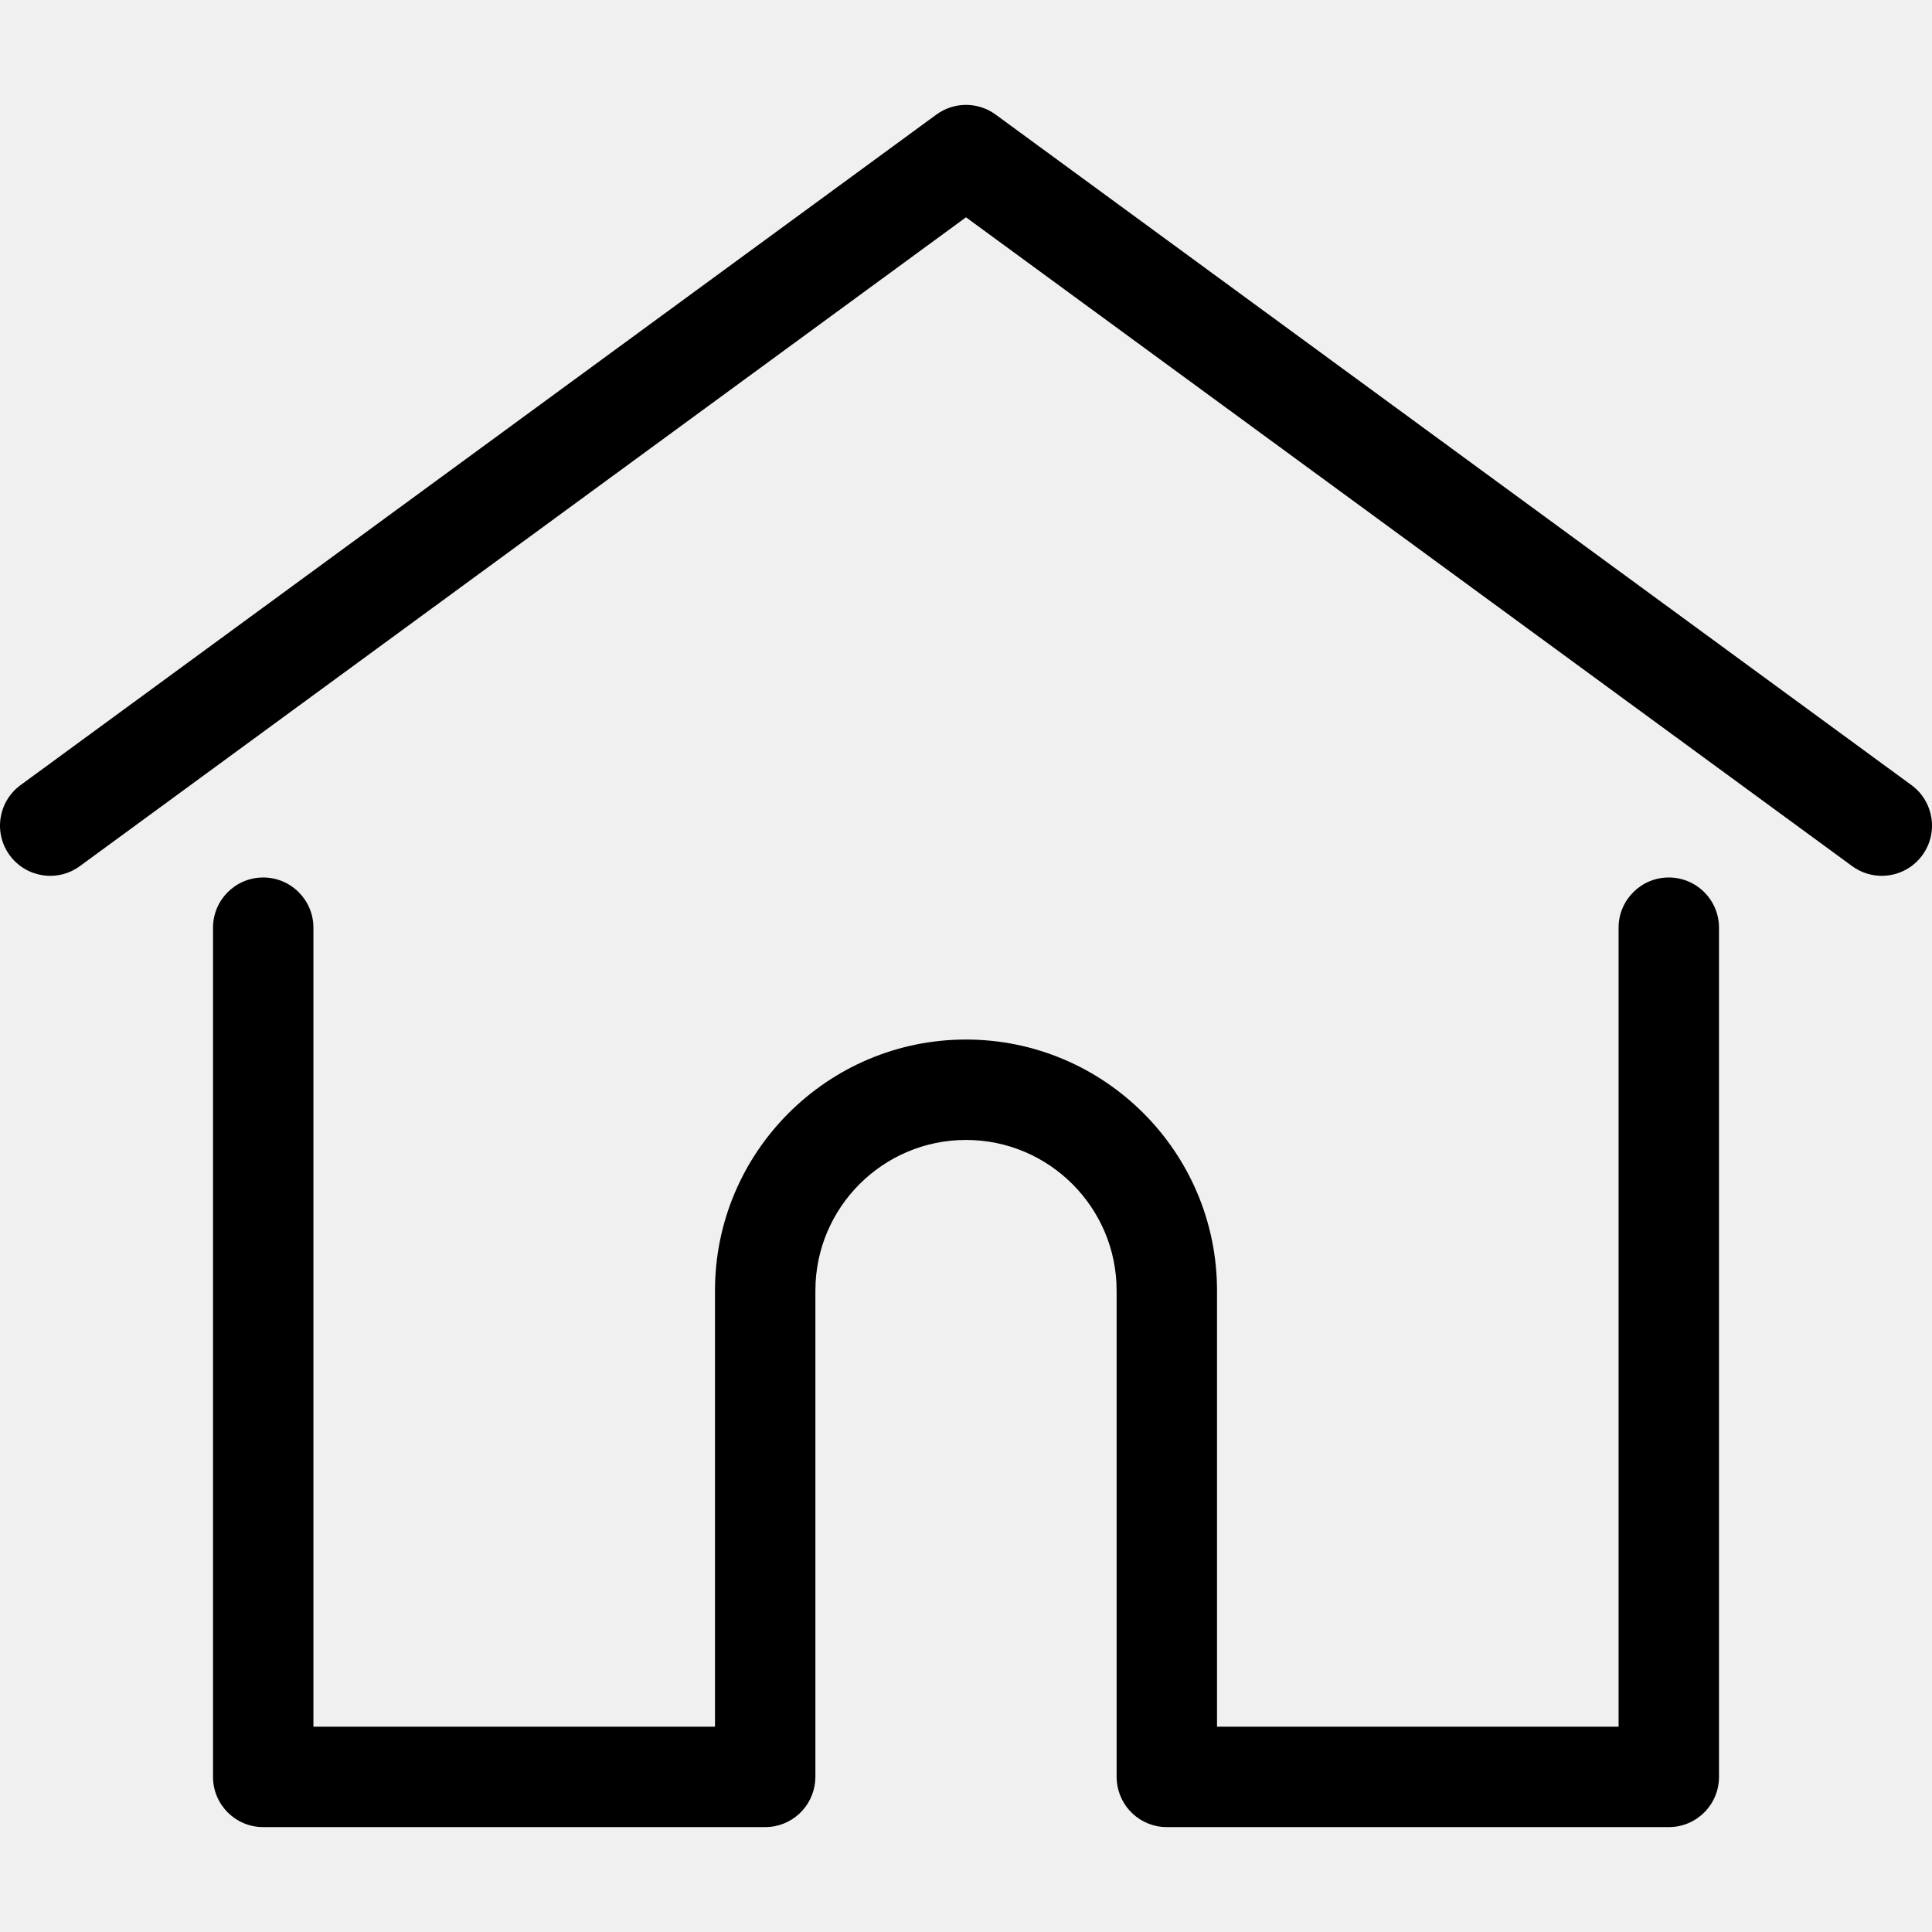
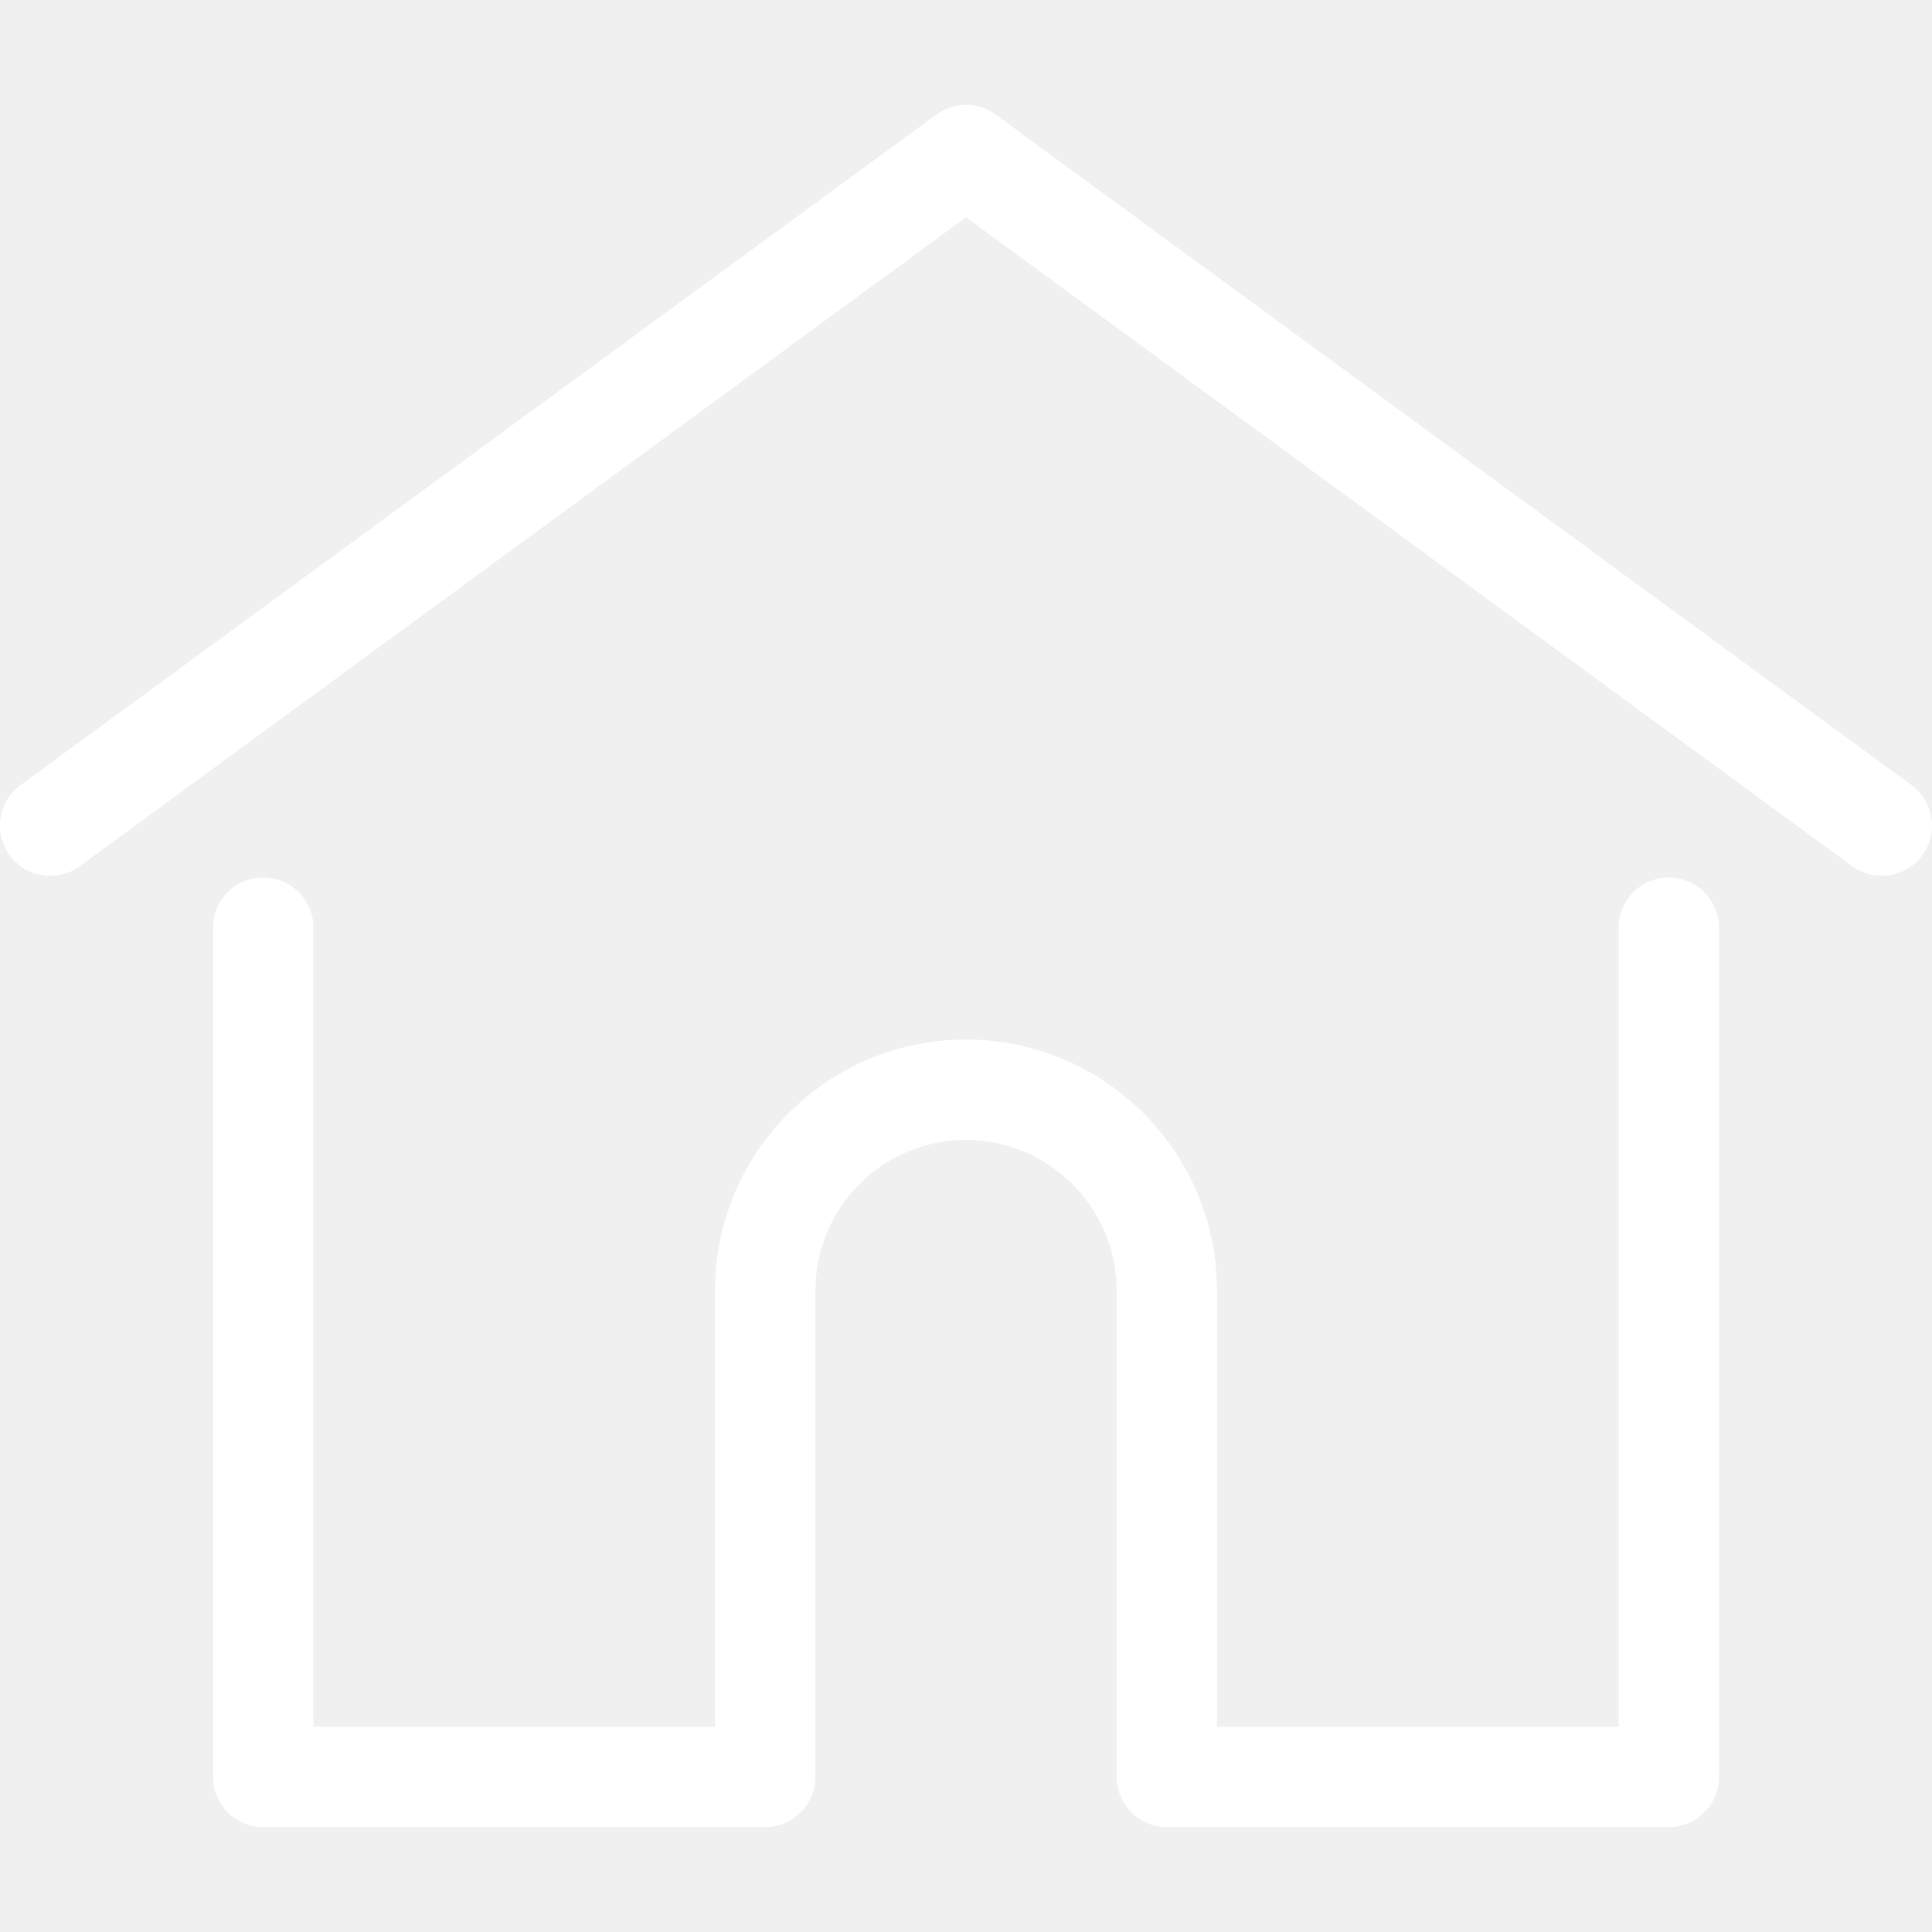
<svg xmlns="http://www.w3.org/2000/svg" version="1.1" width="512" height="512" x="0" y="0" viewBox="0 0 512 512" style="enable-background:new 0 0 512 512" xml:space="preserve" class="">
  <g>
    <g>
      <g>
-         <path d="M506.555,208.064L263.859,30.367c-4.68-3.426-11.038-3.426-15.716,0L5.445,208.064    c-5.928,4.341-7.216,12.665-2.875,18.593s12.666,7.214,18.593,2.875L256,57.588l234.837,171.943c2.368,1.735,5.12,2.57,7.848,2.57    c4.096,0,8.138-1.885,10.744-5.445C513.771,220.729,512.483,212.405,506.555,208.064z" fill="#000000" data-original="#000000" style="" class="" />
+         <path d="M506.555,208.064L263.859,30.367c-4.68-3.426-11.038-3.426-15.716,0L5.445,208.064    c-5.928,4.341-7.216,12.665-2.875,18.593s12.666,7.214,18.593,2.875L256,57.588l234.837,171.943c2.368,1.735,5.12,2.57,7.848,2.57    c4.096,0,8.138-1.885,10.744-5.445C513.771,220.729,512.483,212.405,506.555,208.064z" fill="#ffffff" data-original="#000000" style="" class="" />
      </g>
    </g>
    <g>
      <g>
-         <path d="M442.246,232.543c-7.346,0-13.303,5.956-13.303,13.303v211.749H322.521V342.009c0-36.68-29.842-66.52-66.52-66.52    s-66.52,29.842-66.52,66.52v115.587H83.058V245.847c0-7.347-5.957-13.303-13.303-13.303s-13.303,5.956-13.303,13.303v225.053    c0,7.347,5.957,13.303,13.303,13.303h133.029c6.996,0,12.721-5.405,13.251-12.267c0.032-0.311,0.052-0.651,0.052-1.036v-128.89    c0-22.009,17.905-39.914,39.914-39.914s39.914,17.906,39.914,39.914v128.89c0,0.383,0.02,0.717,0.052,1.024    c0.524,6.867,6.251,12.279,13.251,12.279h133.029c7.347,0,13.303-5.956,13.303-13.303V245.847    C455.549,238.499,449.593,232.543,442.246,232.543z" fill="#000000" data-original="#000000" style="" class="" />
+         <path d="M442.246,232.543c-7.346,0-13.303,5.956-13.303,13.303v211.749H322.521V342.009c0-36.68-29.842-66.52-66.52-66.52    s-66.52,29.842-66.52,66.52v115.587H83.058V245.847c0-7.347-5.957-13.303-13.303-13.303s-13.303,5.956-13.303,13.303v225.053    c0,7.347,5.957,13.303,13.303,13.303h133.029c6.996,0,12.721-5.405,13.251-12.267c0.032-0.311,0.052-0.651,0.052-1.036v-128.89    c0-22.009,17.905-39.914,39.914-39.914s39.914,17.906,39.914,39.914v128.89c0,0.383,0.02,0.717,0.052,1.024    c0.524,6.867,6.251,12.279,13.251,12.279h133.029c7.347,0,13.303-5.956,13.303-13.303V245.847    C455.549,238.499,449.593,232.543,442.246,232.543z" fill="#ffffff" data-original="#000000" style="" class="" />
      </g>
    </g>
    <g>
</g>
    <g>
</g>
    <g>
</g>
    <g>
</g>
    <g>
</g>
    <g>
</g>
    <g>
</g>
    <g>
</g>
    <g>
</g>
    <g>
</g>
    <g>
</g>
    <g>
</g>
    <g>
</g>
    <g>
</g>
    <g>
</g>
  </g>
</svg>
